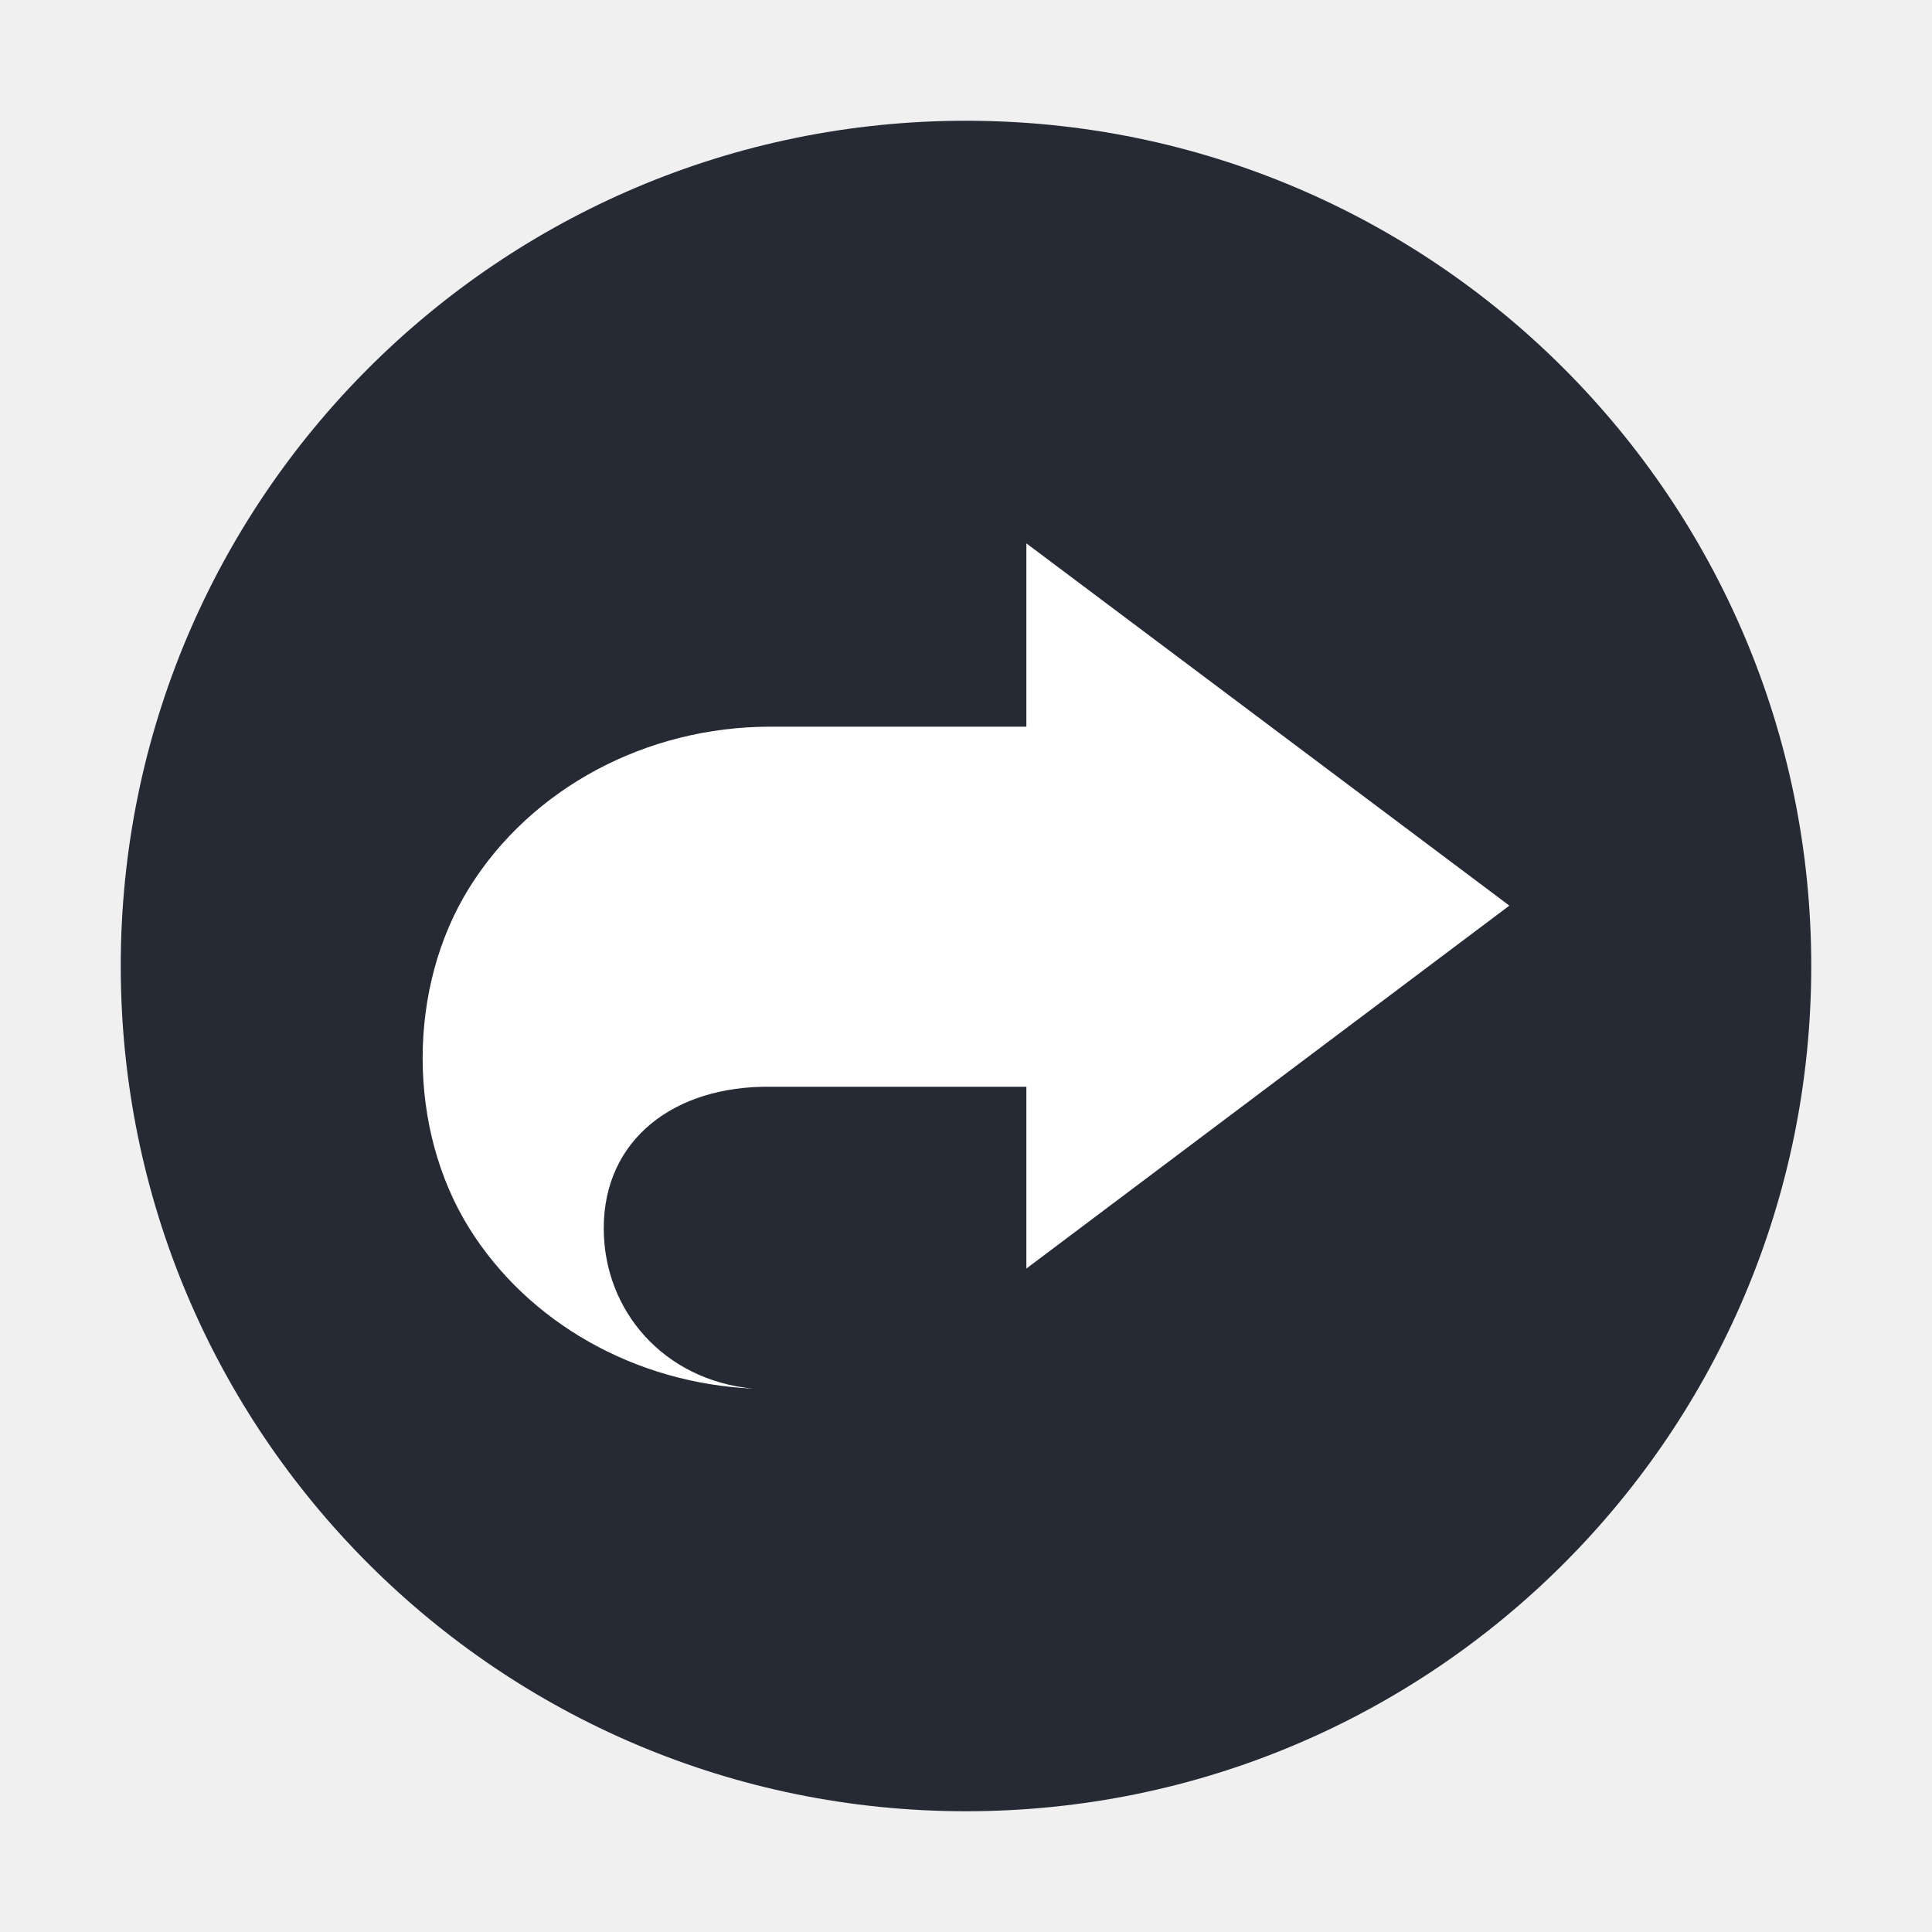
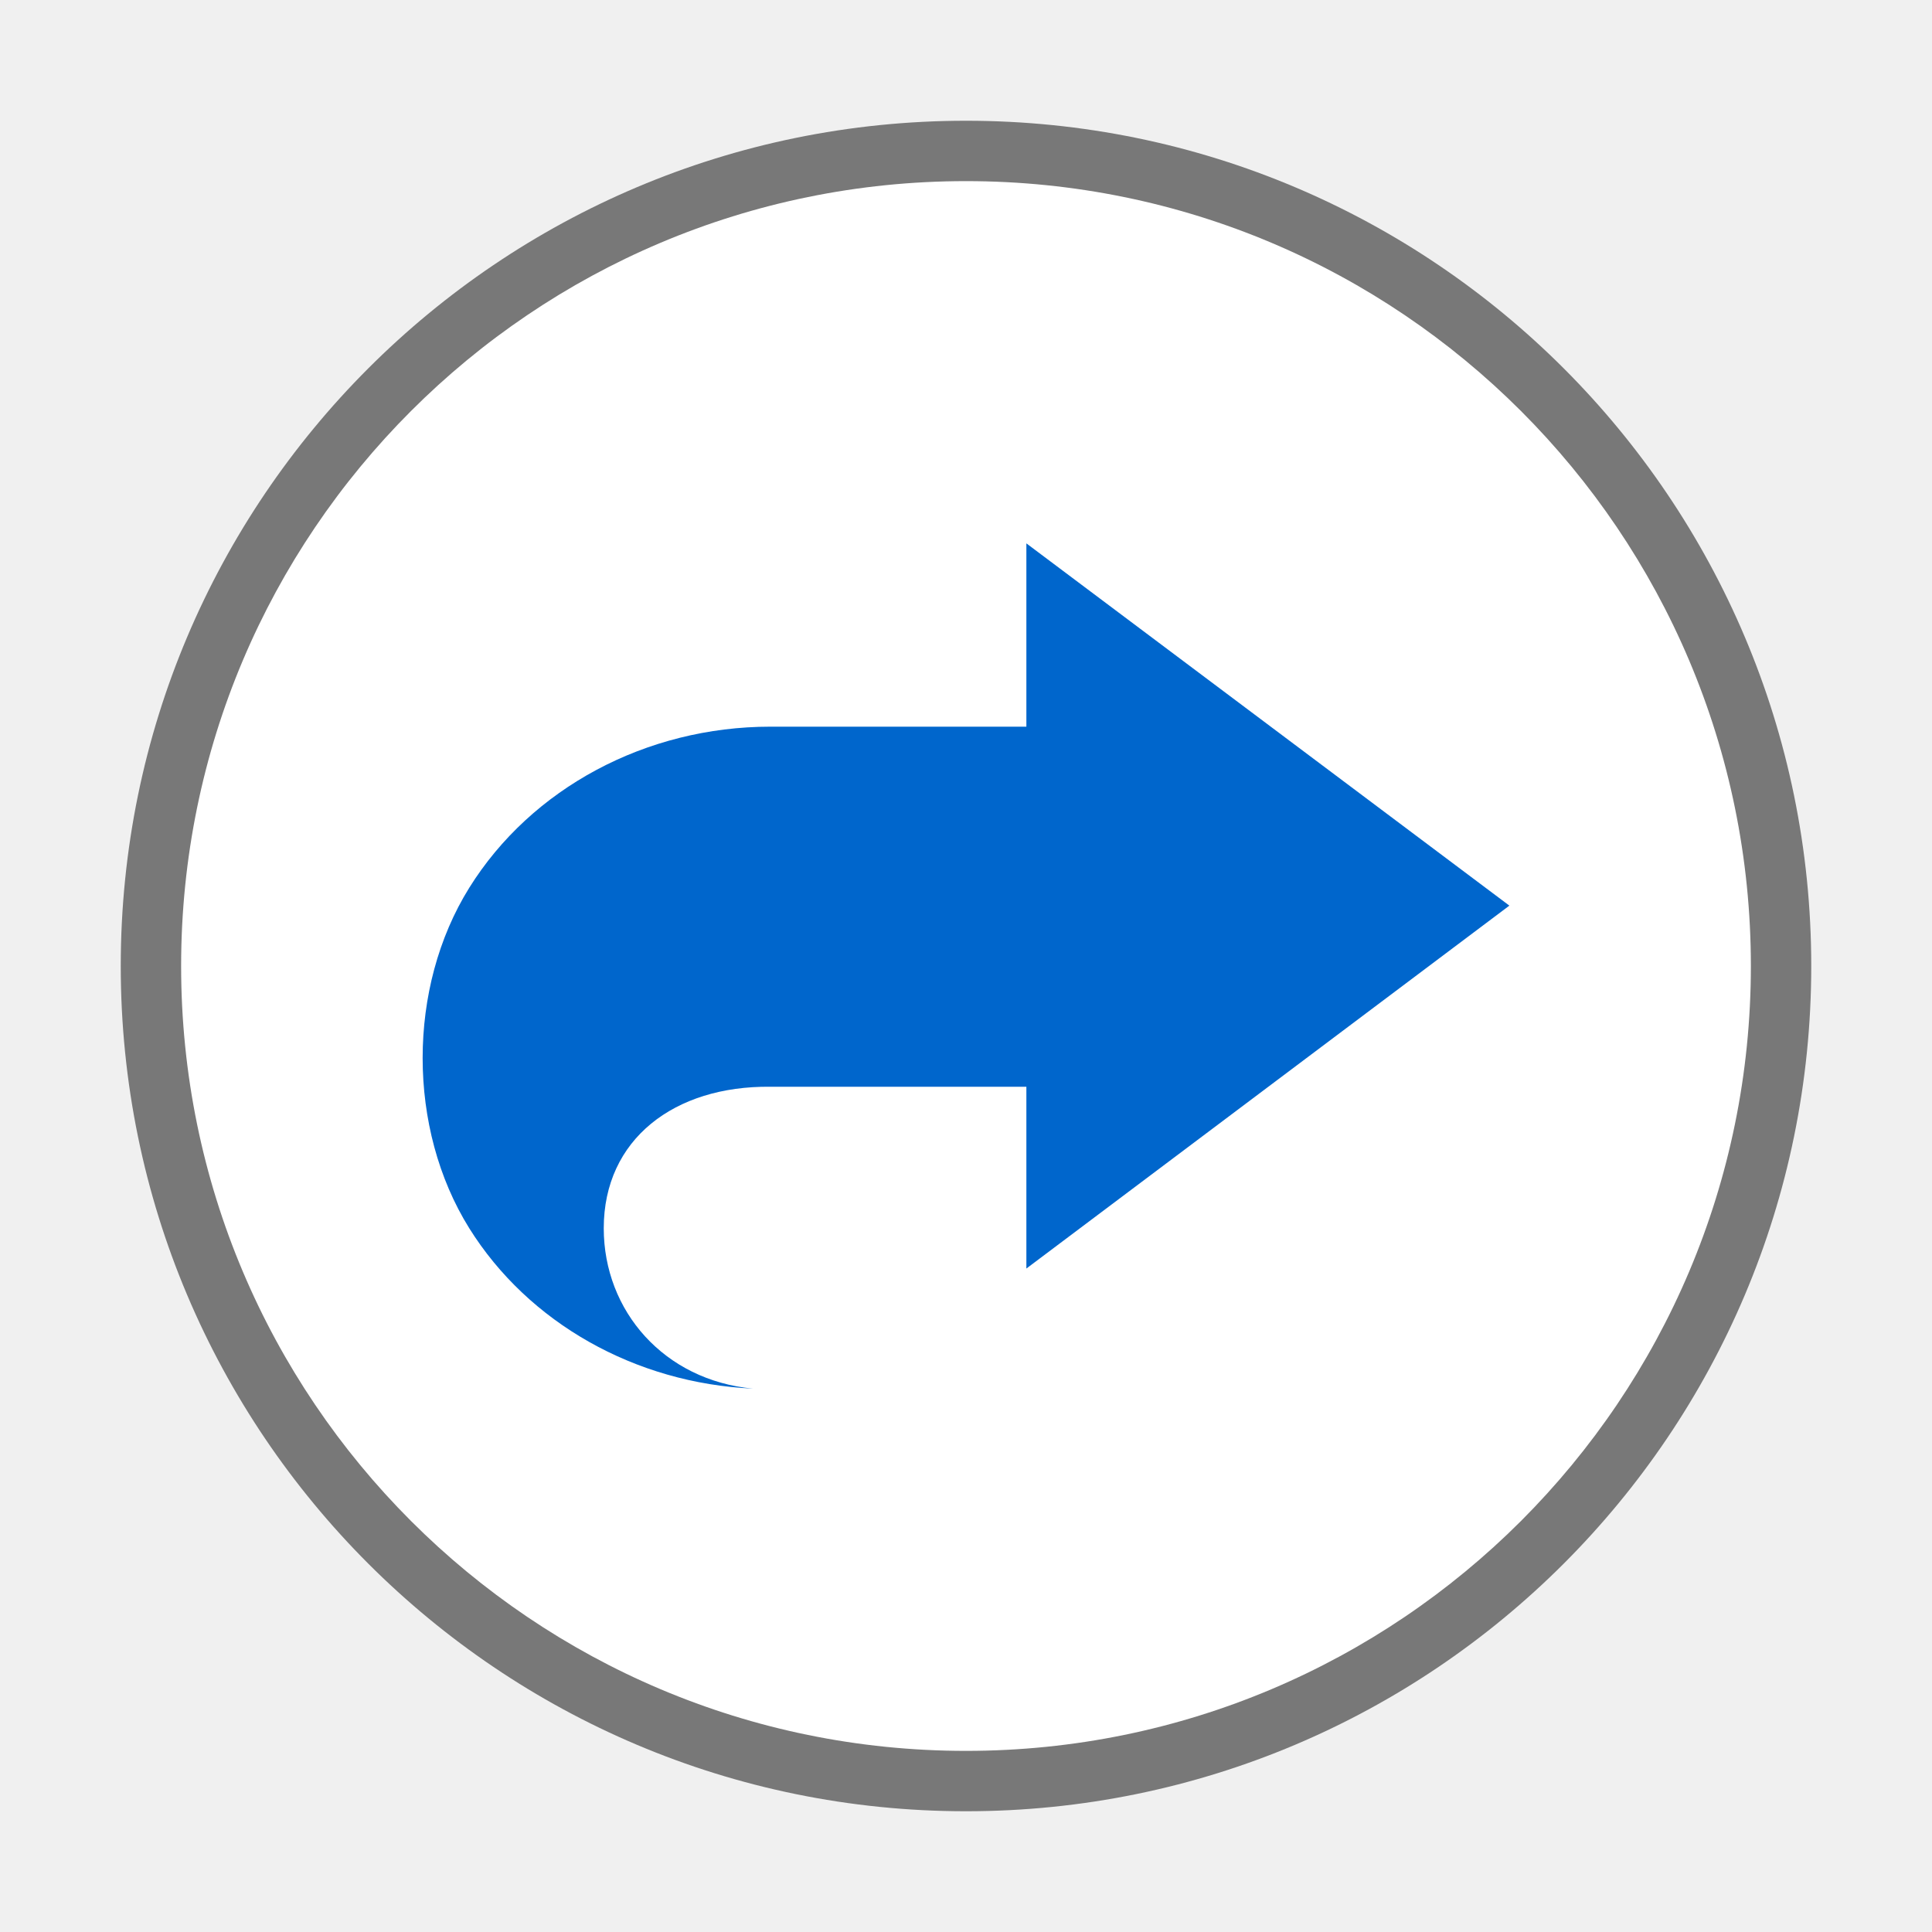
- <svg xmlns="http://www.w3.org/2000/svg" width="32" height="32" version="1.1">
-   <circle style="fill:#252a35" cx="16" cy="16" r="14" />
-   <path style="fill:#ffffff;fill-rule:evenodd" d="m 17,9 0,3.036 -4.24,0 c -2.058,1.12e-4 -3.959,1.018 -4.988,2.669 -1.029,1.652 -1.029,3.987 0,5.638 C 8.751,21.911 10.521,22.911 12.473,23 11.001,22.863 10,21.715 10,20.344 10,18.87 11.169,17.982 12.76,18 L 17,18 17,21.011 25,15 Z" />
+ <svg xmlns="http://www.w3.org/2000/svg" width="32" height="32" version="1.1" id="svg6">
+   <defs id="defs10" />
+   <rect style="opacity:0.5;fill:#000000;fill-opacity:1;stroke-width:1.337" id="rect839" width="28" height="28" x="2" y="2" rx="14" ry="14" />
+   <rect style="opacity:1;fill:#ffffff;fill-opacity:1;stroke-width:1.241" id="rect839-3" width="26" height="26" x="3" y="3" rx="13" ry="13" />
+   <path style="fill:#0066cc;fill-rule:evenodd;fill-opacity:1" d="m 17,9 0,3.036 -4.24,0 c -2.058,1.12e-4 -3.959,1.018 -4.988,2.669 -1.029,1.652 -1.029,3.987 0,5.638 C 8.751,21.911 10.521,22.911 12.473,23 11.001,22.863 10,21.715 10,20.344 10,18.87 11.169,17.982 12.76,18 L 17,18 17,21.011 25,15 Z" id="path4" />
</svg>
